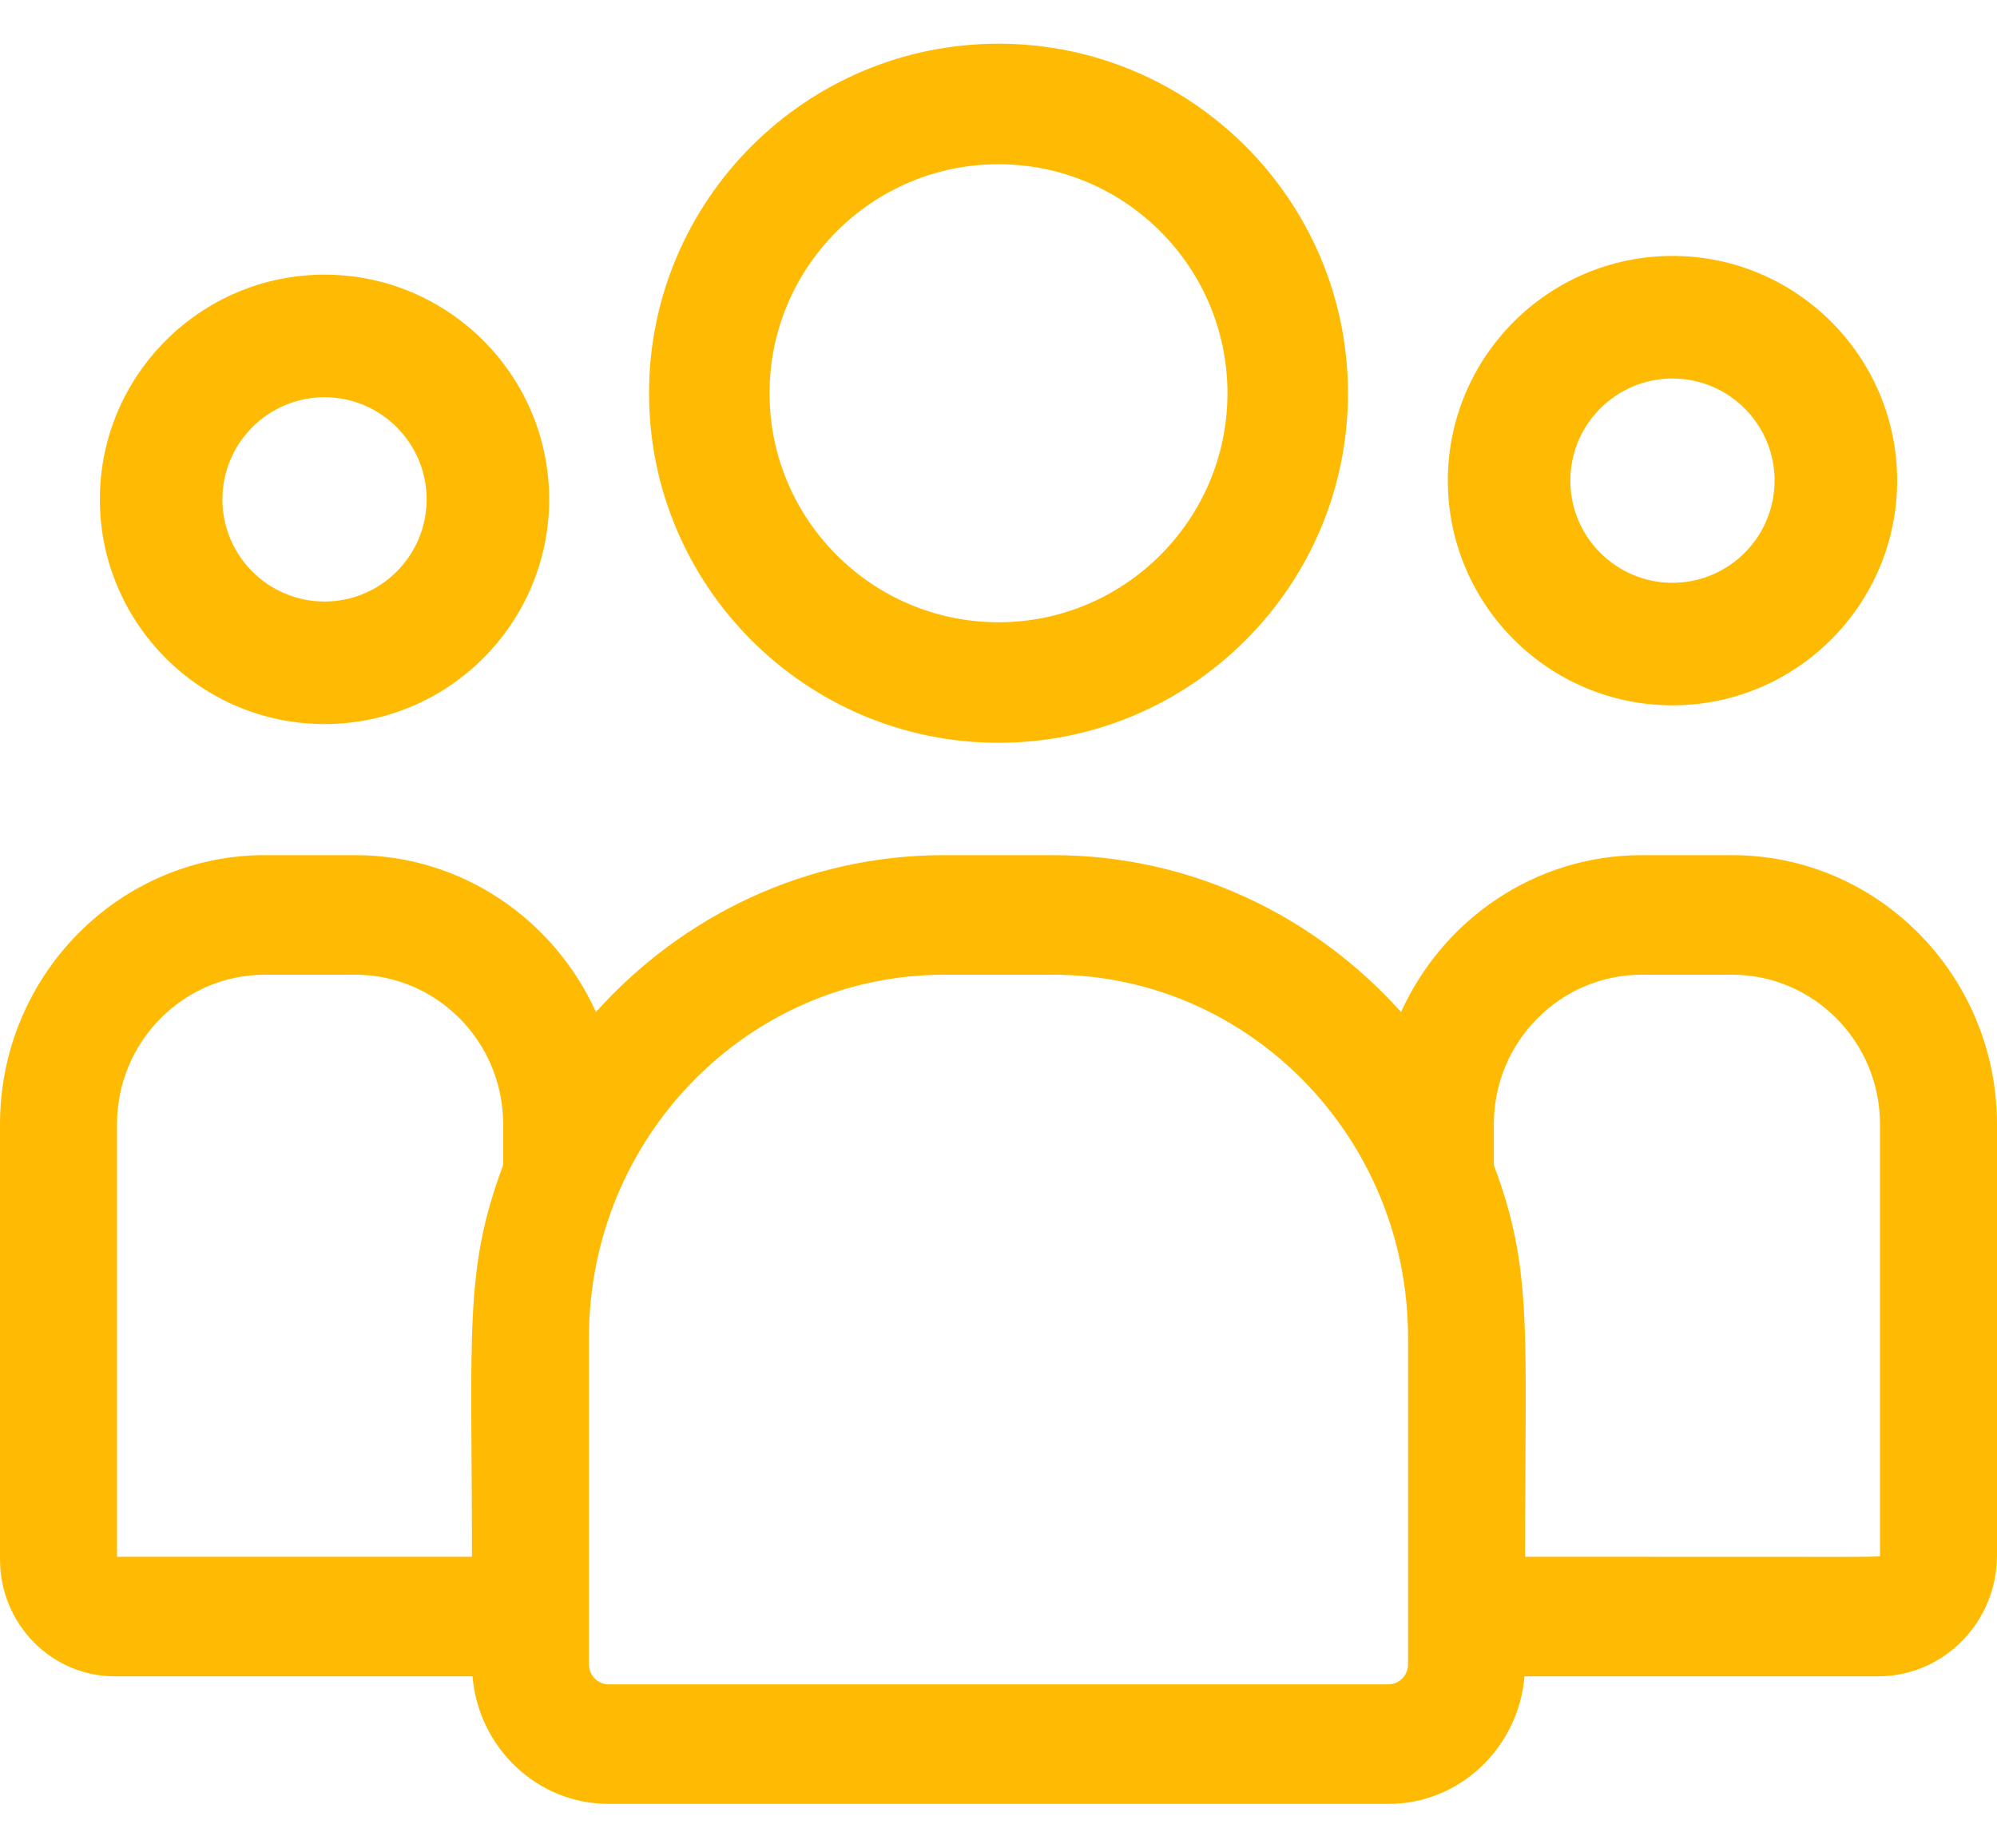
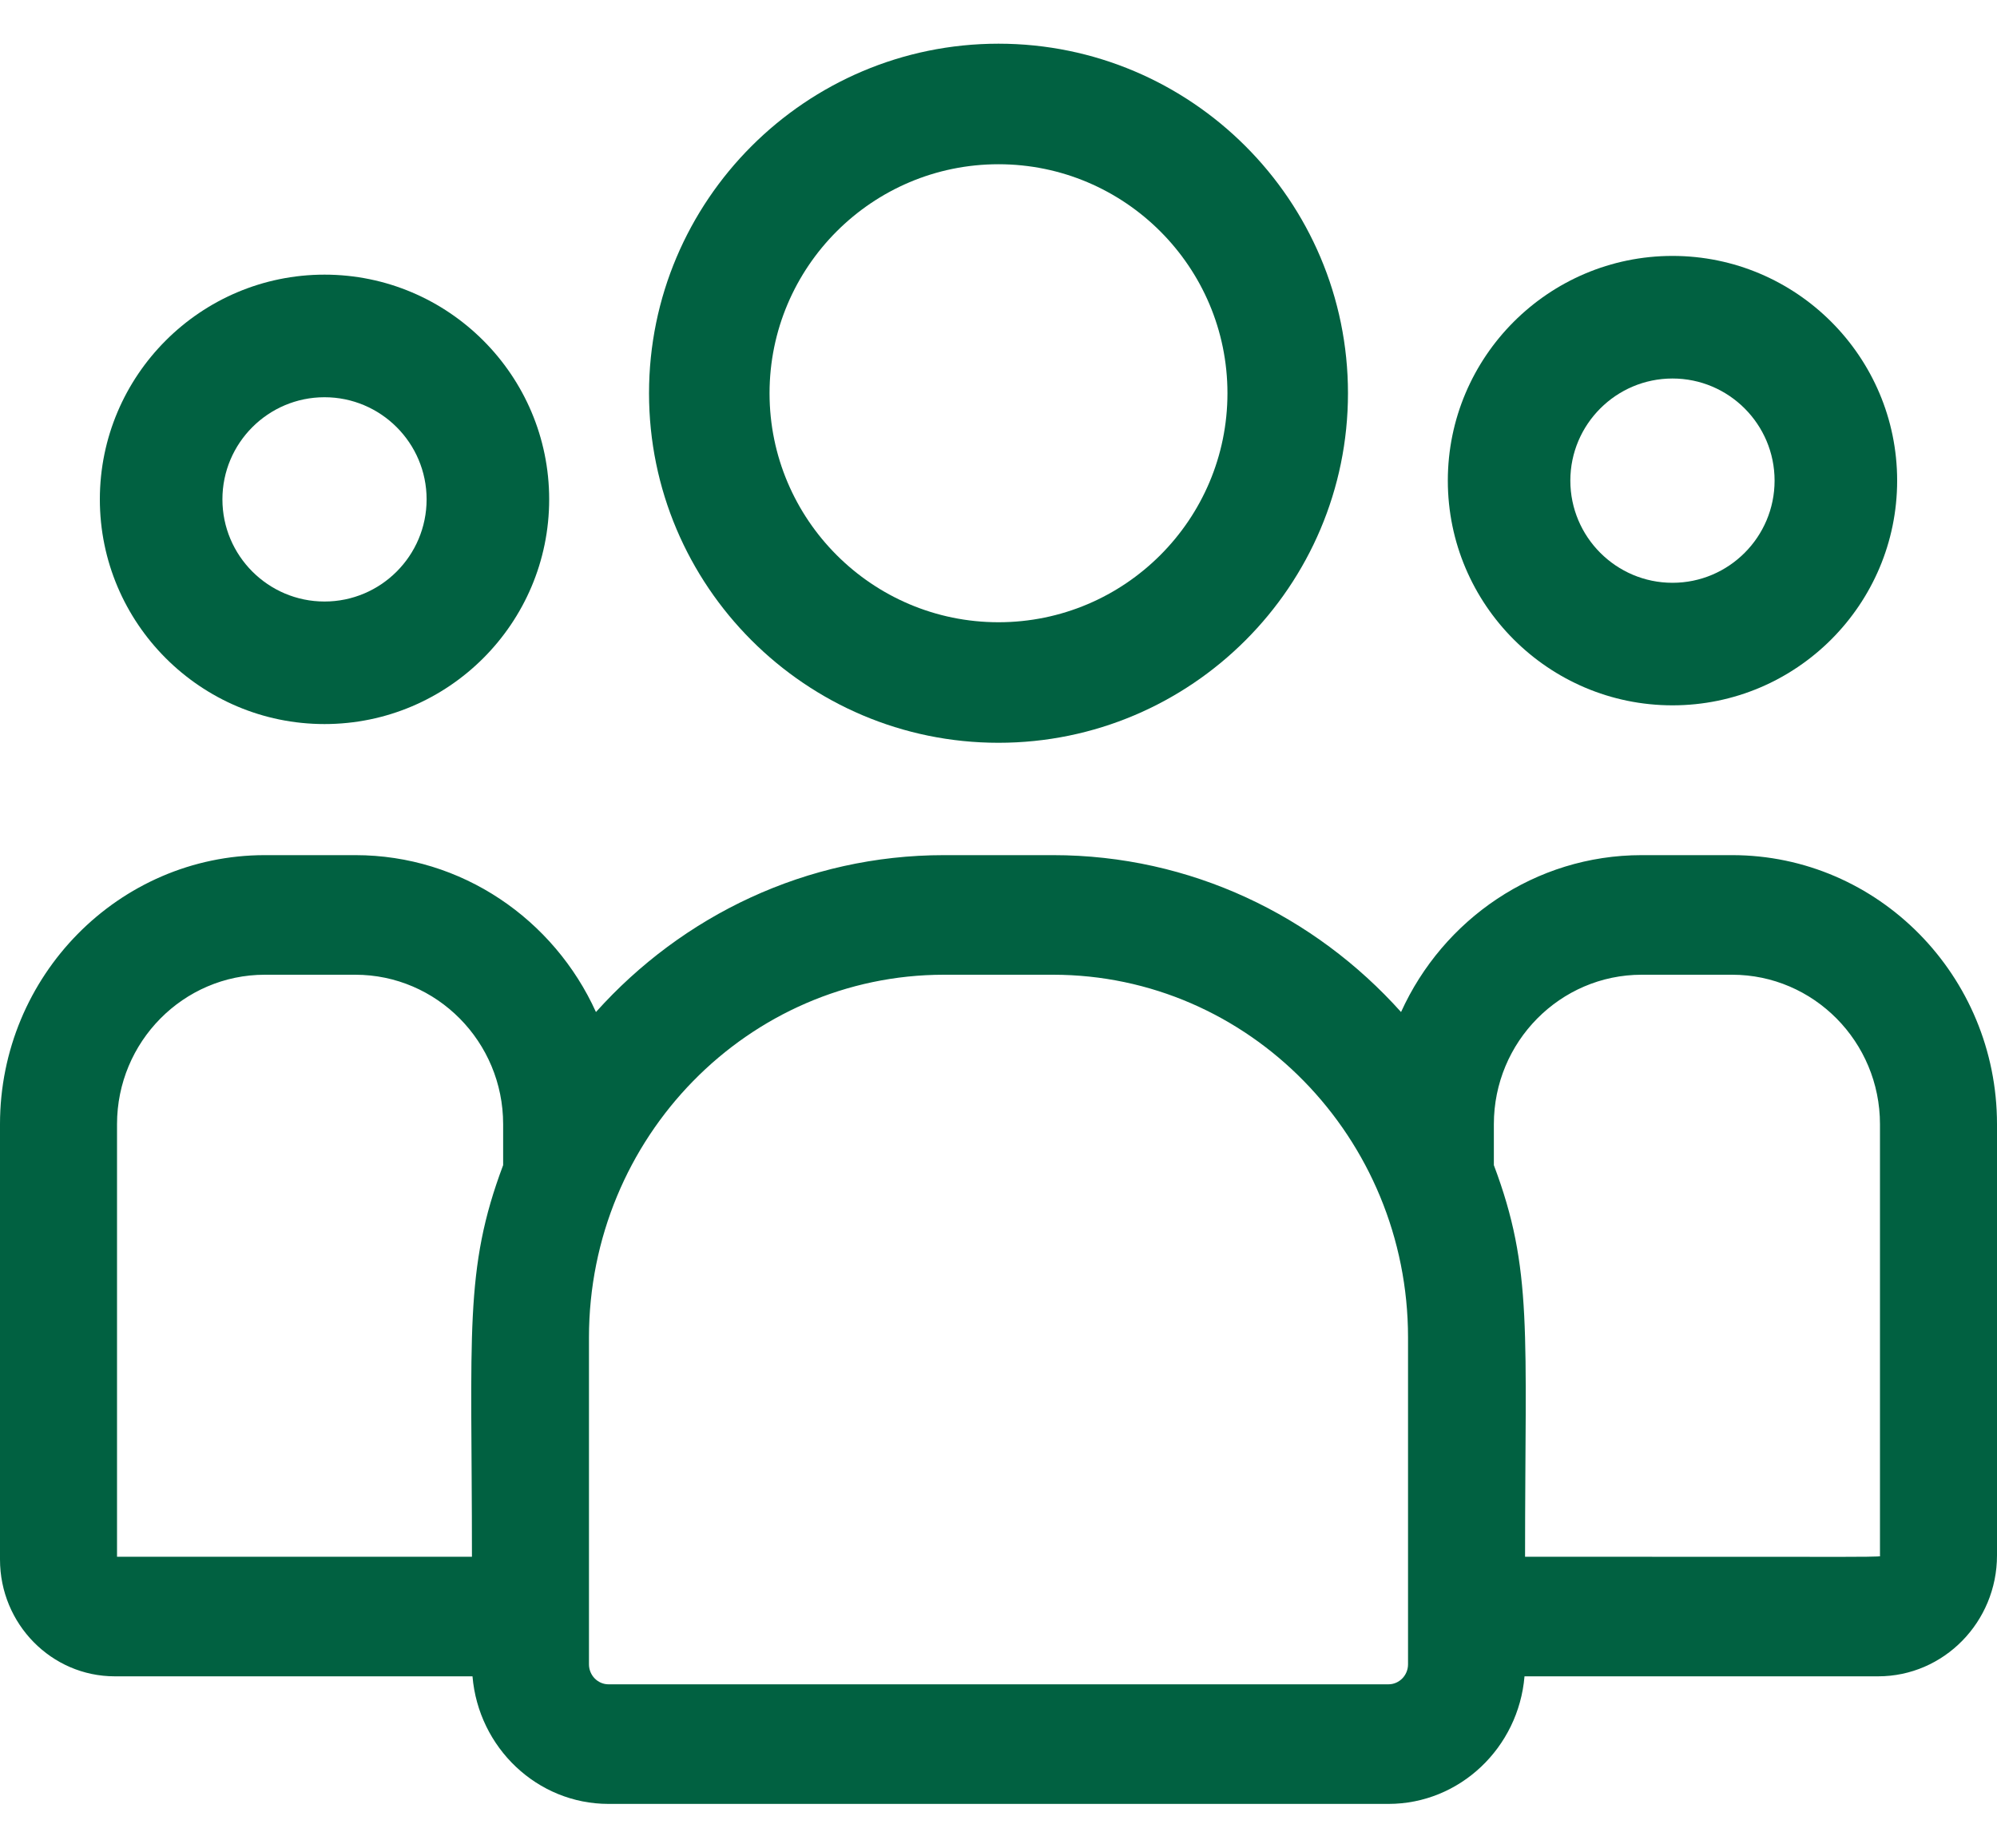
<svg xmlns="http://www.w3.org/2000/svg" width="40" height="37" viewBox="0 0 40 37" fill="none">
  <g id="Group">
-     <path id="Vector" d="M20 14.875C23.86 14.875 27 11.735 27 7.875C27 4.015 23.86 0.875 20 0.875C16.14 0.875 13 4.015 13 7.875C13 11.735 16.14 14.875 20 14.875ZM20 3.289C22.529 3.289 24.586 5.346 24.586 7.875C24.586 10.404 22.529 12.461 20 12.461C17.471 12.461 15.414 10.404 15.414 7.875C15.414 5.346 17.471 3.289 20 3.289Z" fill="#ffbb04" />
-     <path id="Vector_2" d="M33.5 14.125C35.981 14.125 38 12.106 38 9.625C38 7.144 35.981 5.125 33.5 5.125C31.019 5.125 29 7.144 29 9.625C29 12.106 31.019 14.125 33.5 14.125ZM33.5 7.58C34.628 7.58 35.545 8.497 35.545 9.625C35.545 10.753 34.628 11.671 33.5 11.671C32.372 11.671 31.454 10.753 31.454 9.625C31.454 8.497 32.372 7.58 33.5 7.58Z" fill="#ffbb04" />
-     <path id="Vector_3" d="M34.695 17.125H32.883C30.747 17.125 28.903 18.414 28.063 20.267C26.333 18.337 23.849 17.125 21.092 17.125H18.908C16.151 17.125 13.667 18.337 11.937 20.267C11.097 18.414 9.253 17.125 7.117 17.125H5.305C2.38 17.125 0 19.542 0 22.513V31.231C0 32.521 1.031 33.57 2.298 33.57H9.464C9.584 34.999 10.76 36.125 12.189 36.125H27.811C29.24 36.125 30.416 34.999 30.536 33.57H37.62C38.932 33.57 40 32.484 40 31.148V22.513C40 19.542 37.62 17.125 34.695 17.125ZM2.344 22.513C2.344 20.863 3.672 19.52 5.305 19.52H7.117C8.75 19.52 10.078 20.863 10.078 22.513V23.333C9.29 25.43 9.453 26.686 9.453 31.175H2.344V22.513ZM28.203 33.329C28.203 33.55 28.027 33.73 27.811 33.73H12.189C11.973 33.73 11.797 33.55 11.797 33.329V26.786C11.797 22.78 14.987 19.52 18.908 19.52H21.092C25.013 19.52 28.203 22.78 28.203 26.786V33.329ZM37.656 31.148C37.656 31.19 38.093 31.175 30.547 31.175C30.547 26.653 30.709 25.426 29.922 23.333V22.513C29.922 20.863 31.25 19.52 32.883 19.52H34.695C36.328 19.52 37.656 20.863 37.656 22.513V31.148Z" fill="#ffbb04" />
-     <path id="Vector_4" d="M6.5 14.5C8.981 14.5 11 12.481 11 10C11 7.519 8.981 5.5 6.5 5.5C4.019 5.5 2 7.519 2 10C2 12.481 4.019 14.5 6.5 14.5ZM6.5 7.955C7.628 7.955 8.545 8.872 8.545 10C8.545 11.128 7.628 12.046 6.5 12.046C5.372 12.046 4.455 11.128 4.455 10C4.455 8.872 5.372 7.955 6.5 7.955Z" fill="#ffbb04" />
+     <path id="Vector" d="M20 14.875C23.86 14.875 27 11.735 27 7.875C27 4.015 23.86 0.875 20 0.875C16.14 0.875 13 4.015 13 7.875C13 11.735 16.14 14.875 20 14.875ZM20 3.289C22.529 3.289 24.586 5.346 24.586 7.875C24.586 10.404 22.529 12.461 20 12.461C17.471 12.461 15.414 10.404 15.414 7.875C15.414 5.346 17.471 3.289 20 3.289Z" fill="#016141" />
+     <path id="Vector_2" d="M33.5 14.125C35.981 14.125 38 12.106 38 9.625C38 7.144 35.981 5.125 33.5 5.125C31.019 5.125 29 7.144 29 9.625C29 12.106 31.019 14.125 33.5 14.125ZM33.5 7.58C34.628 7.58 35.545 8.497 35.545 9.625C35.545 10.753 34.628 11.671 33.5 11.671C32.372 11.671 31.454 10.753 31.454 9.625C31.454 8.497 32.372 7.58 33.5 7.58Z" fill="#016141" />
+     <path id="Vector_3" d="M34.695 17.125H32.883C30.747 17.125 28.903 18.414 28.063 20.267C26.333 18.337 23.849 17.125 21.092 17.125H18.908C16.151 17.125 13.667 18.337 11.937 20.267C11.097 18.414 9.253 17.125 7.117 17.125H5.305C2.38 17.125 0 19.542 0 22.513V31.231C0 32.521 1.031 33.57 2.298 33.57H9.464C9.584 34.999 10.76 36.125 12.189 36.125H27.811C29.24 36.125 30.416 34.999 30.536 33.57H37.62C38.932 33.57 40 32.484 40 31.148V22.513C40 19.542 37.62 17.125 34.695 17.125ZM2.344 22.513C2.344 20.863 3.672 19.52 5.305 19.52H7.117C8.75 19.52 10.078 20.863 10.078 22.513V23.333C9.29 25.43 9.453 26.686 9.453 31.175H2.344V22.513ZM28.203 33.329C28.203 33.55 28.027 33.73 27.811 33.73H12.189C11.973 33.73 11.797 33.55 11.797 33.329V26.786C11.797 22.78 14.987 19.52 18.908 19.52H21.092C25.013 19.52 28.203 22.78 28.203 26.786V33.329ZM37.656 31.148C37.656 31.19 38.093 31.175 30.547 31.175C30.547 26.653 30.709 25.426 29.922 23.333V22.513C29.922 20.863 31.25 19.52 32.883 19.52H34.695C36.328 19.52 37.656 20.863 37.656 22.513V31.148Z" fill="#016141" />
+     <path id="Vector_4" d="M6.5 14.5C8.981 14.5 11 12.481 11 10C11 7.519 8.981 5.5 6.5 5.5C4.019 5.5 2 7.519 2 10C2 12.481 4.019 14.5 6.5 14.5ZM6.5 7.955C7.628 7.955 8.545 8.872 8.545 10C8.545 11.128 7.628 12.046 6.5 12.046C5.372 12.046 4.455 11.128 4.455 10C4.455 8.872 5.372 7.955 6.5 7.955Z" fill="#016141" />
  </g>
</svg>
